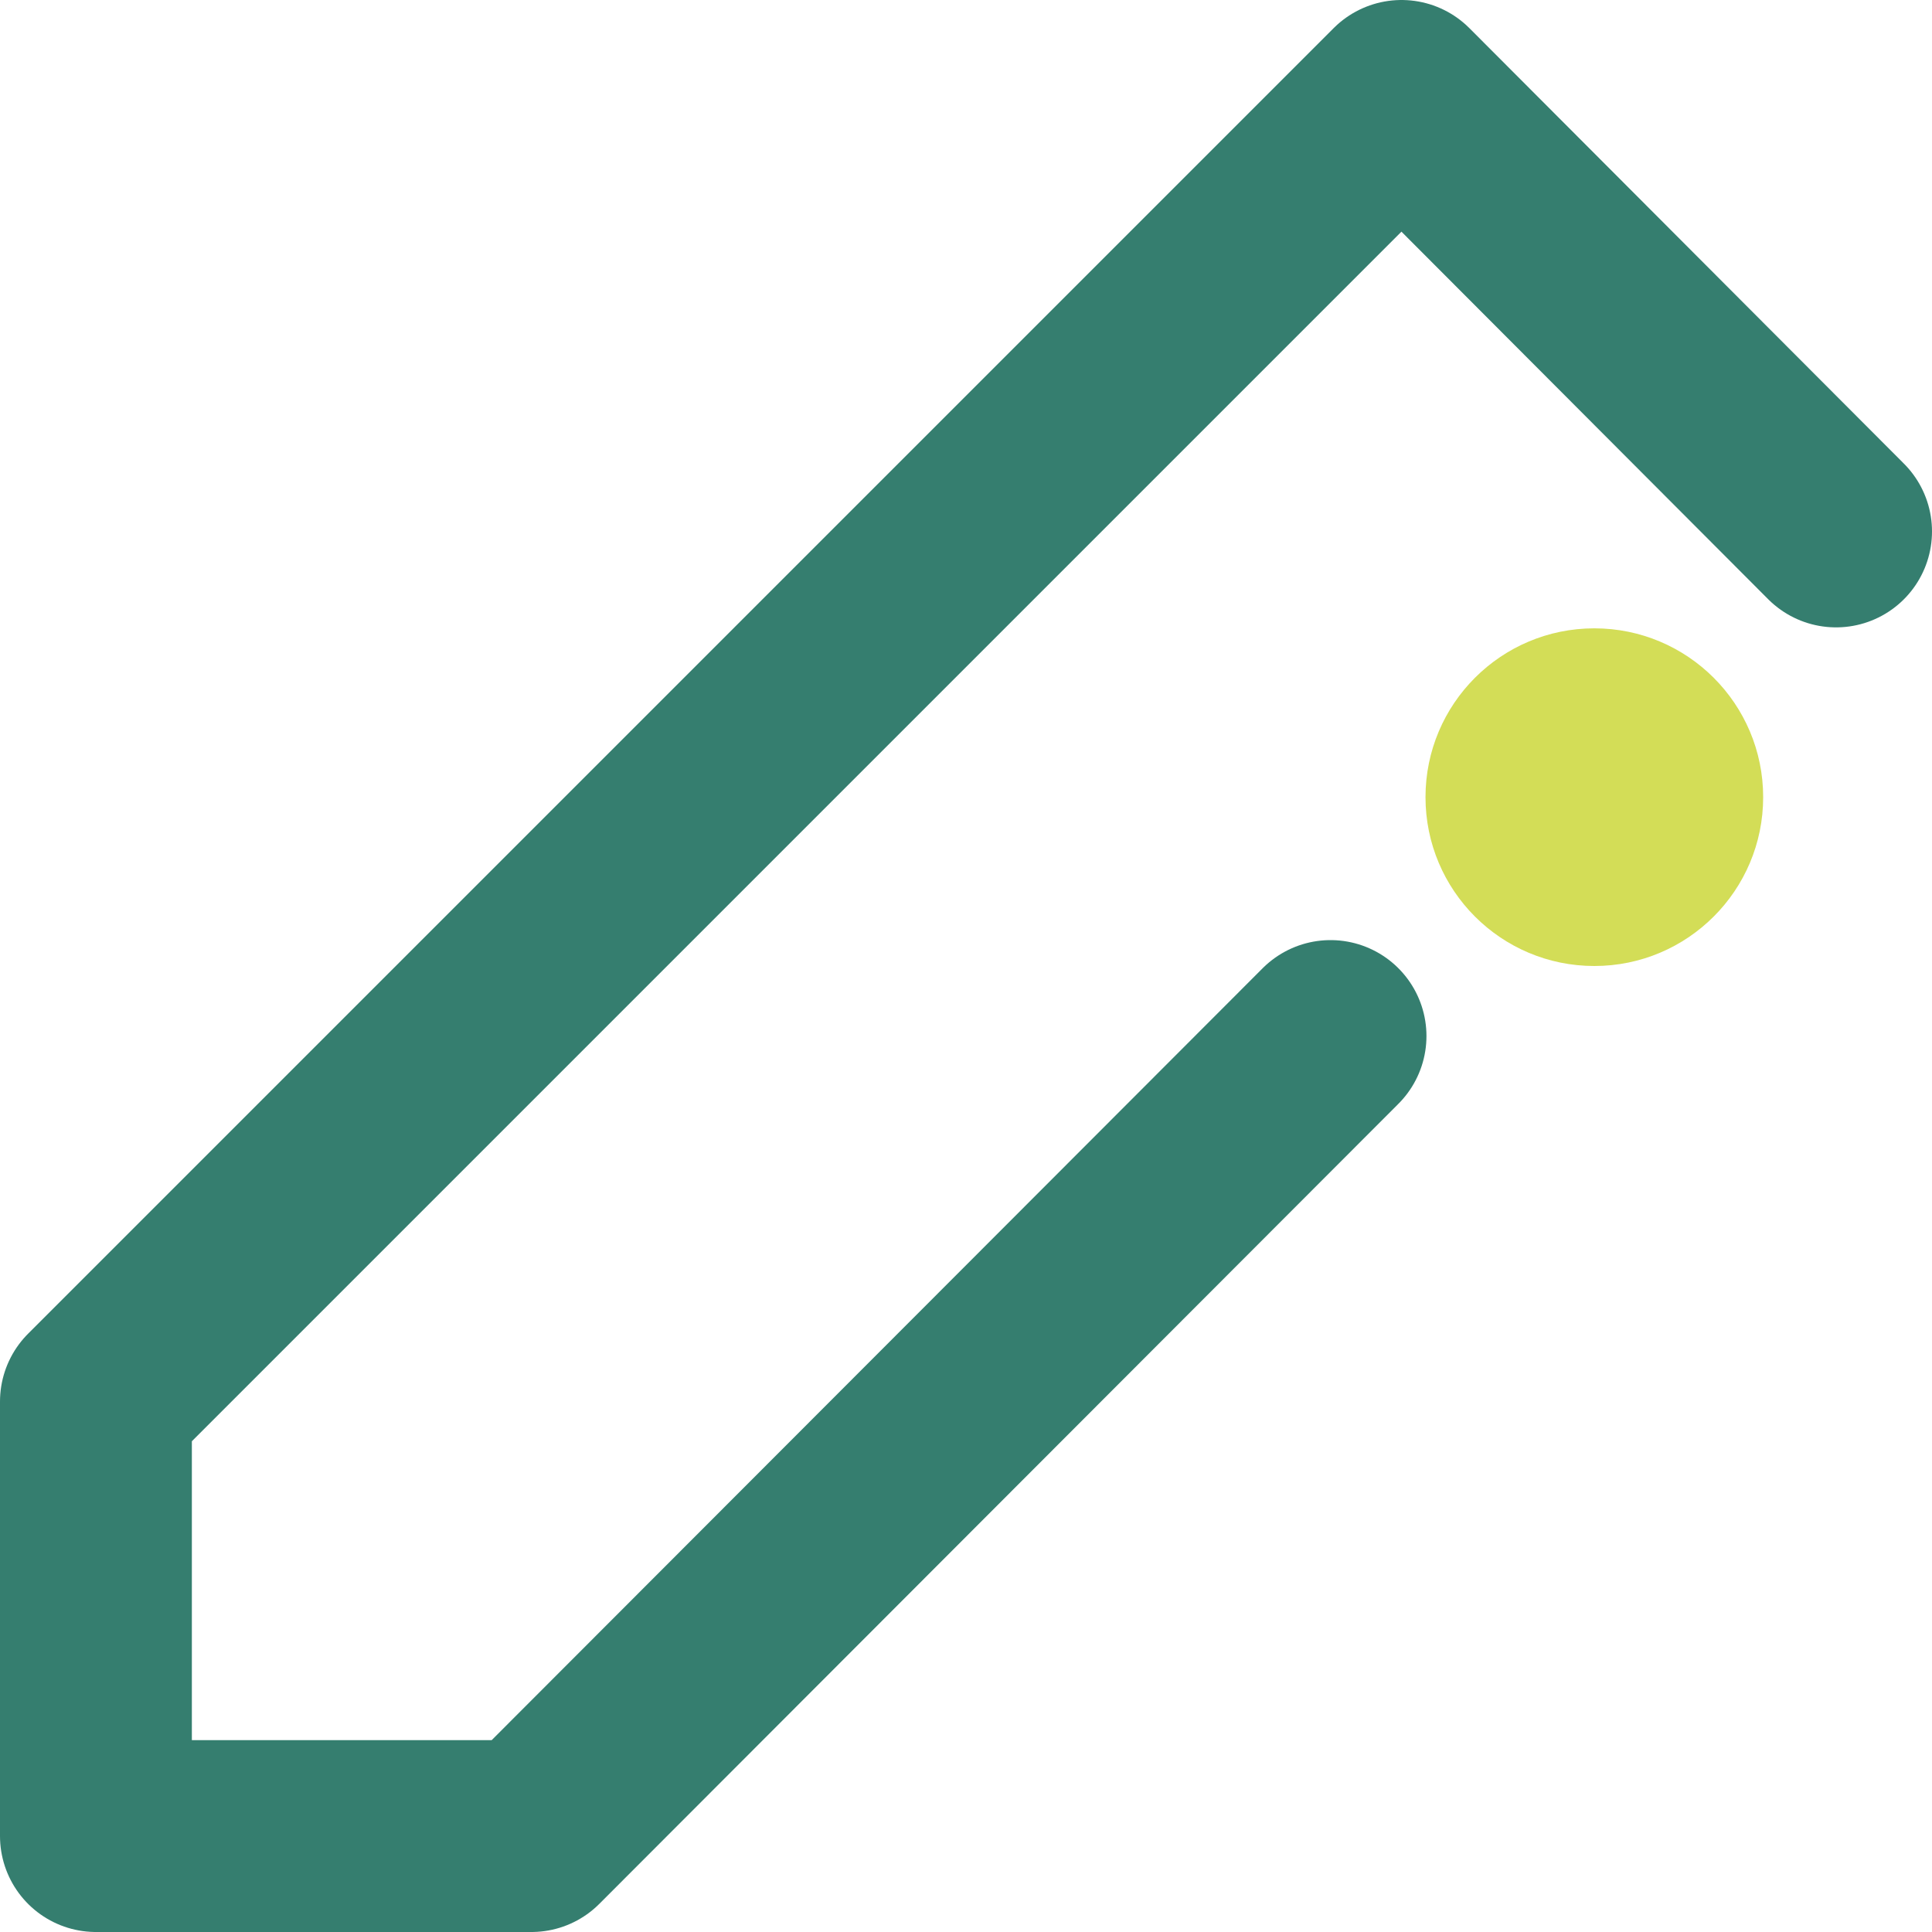
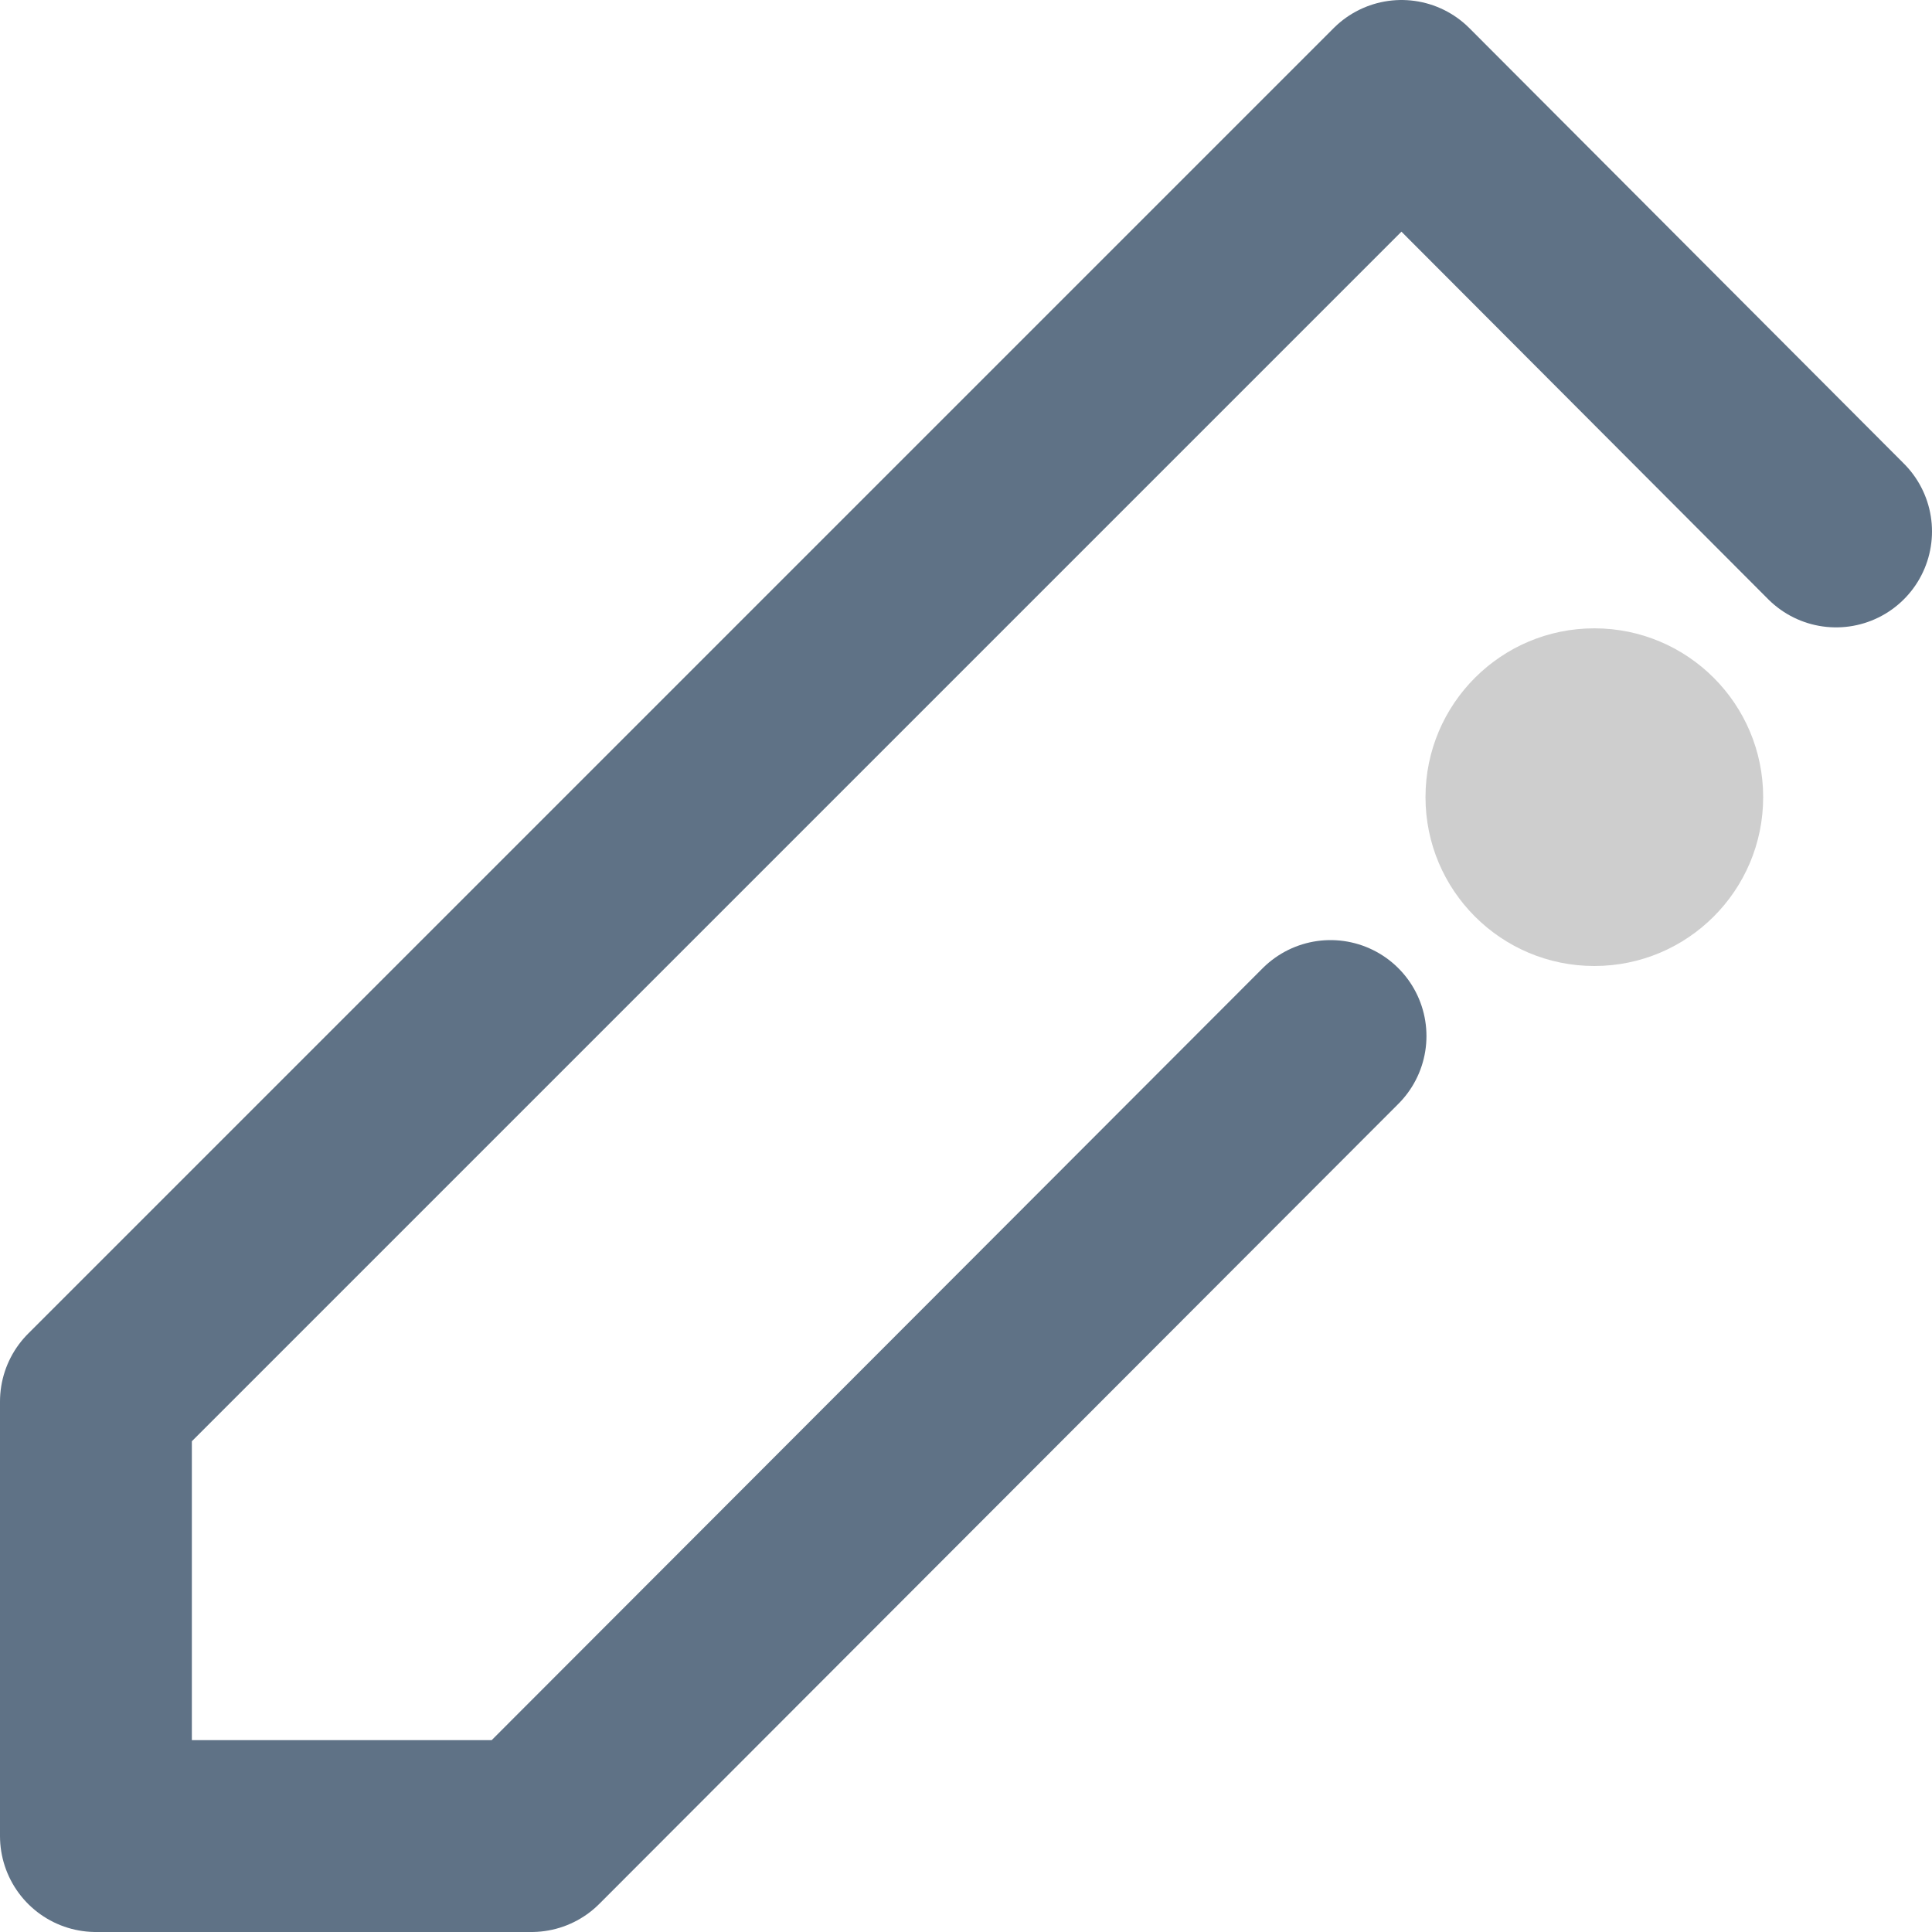
<svg xmlns="http://www.w3.org/2000/svg" viewBox="0 0 20.14 20.14">
  <defs>
-     <style>.cls-1{fill:none;stroke:#357e6f;stroke-linecap:round;stroke-linejoin:round;stroke-width:2px;}.cls-2{fill:#d3dd57;}</style>
+     <style>.cls-1{fill:none;stroke:#5f7286;stroke-linecap:round;stroke-linejoin:round;stroke-width:2px;}.cls-2{fill:#cecece;}</style>
  </defs>
  <g id="Layer_2" data-name="Layer 2">
    <g id="Layer_1-2" data-name="Layer 1">
      <polyline class="cls-1" points="13.87 10.8 5.54 19.14 1 19.14 1 14.61 14.61 1 19.14 5.54" />
      <circle class="cls-2" cx="16.62" cy="8.31" r="1.76" />
    </g>
  </g>
</svg>
